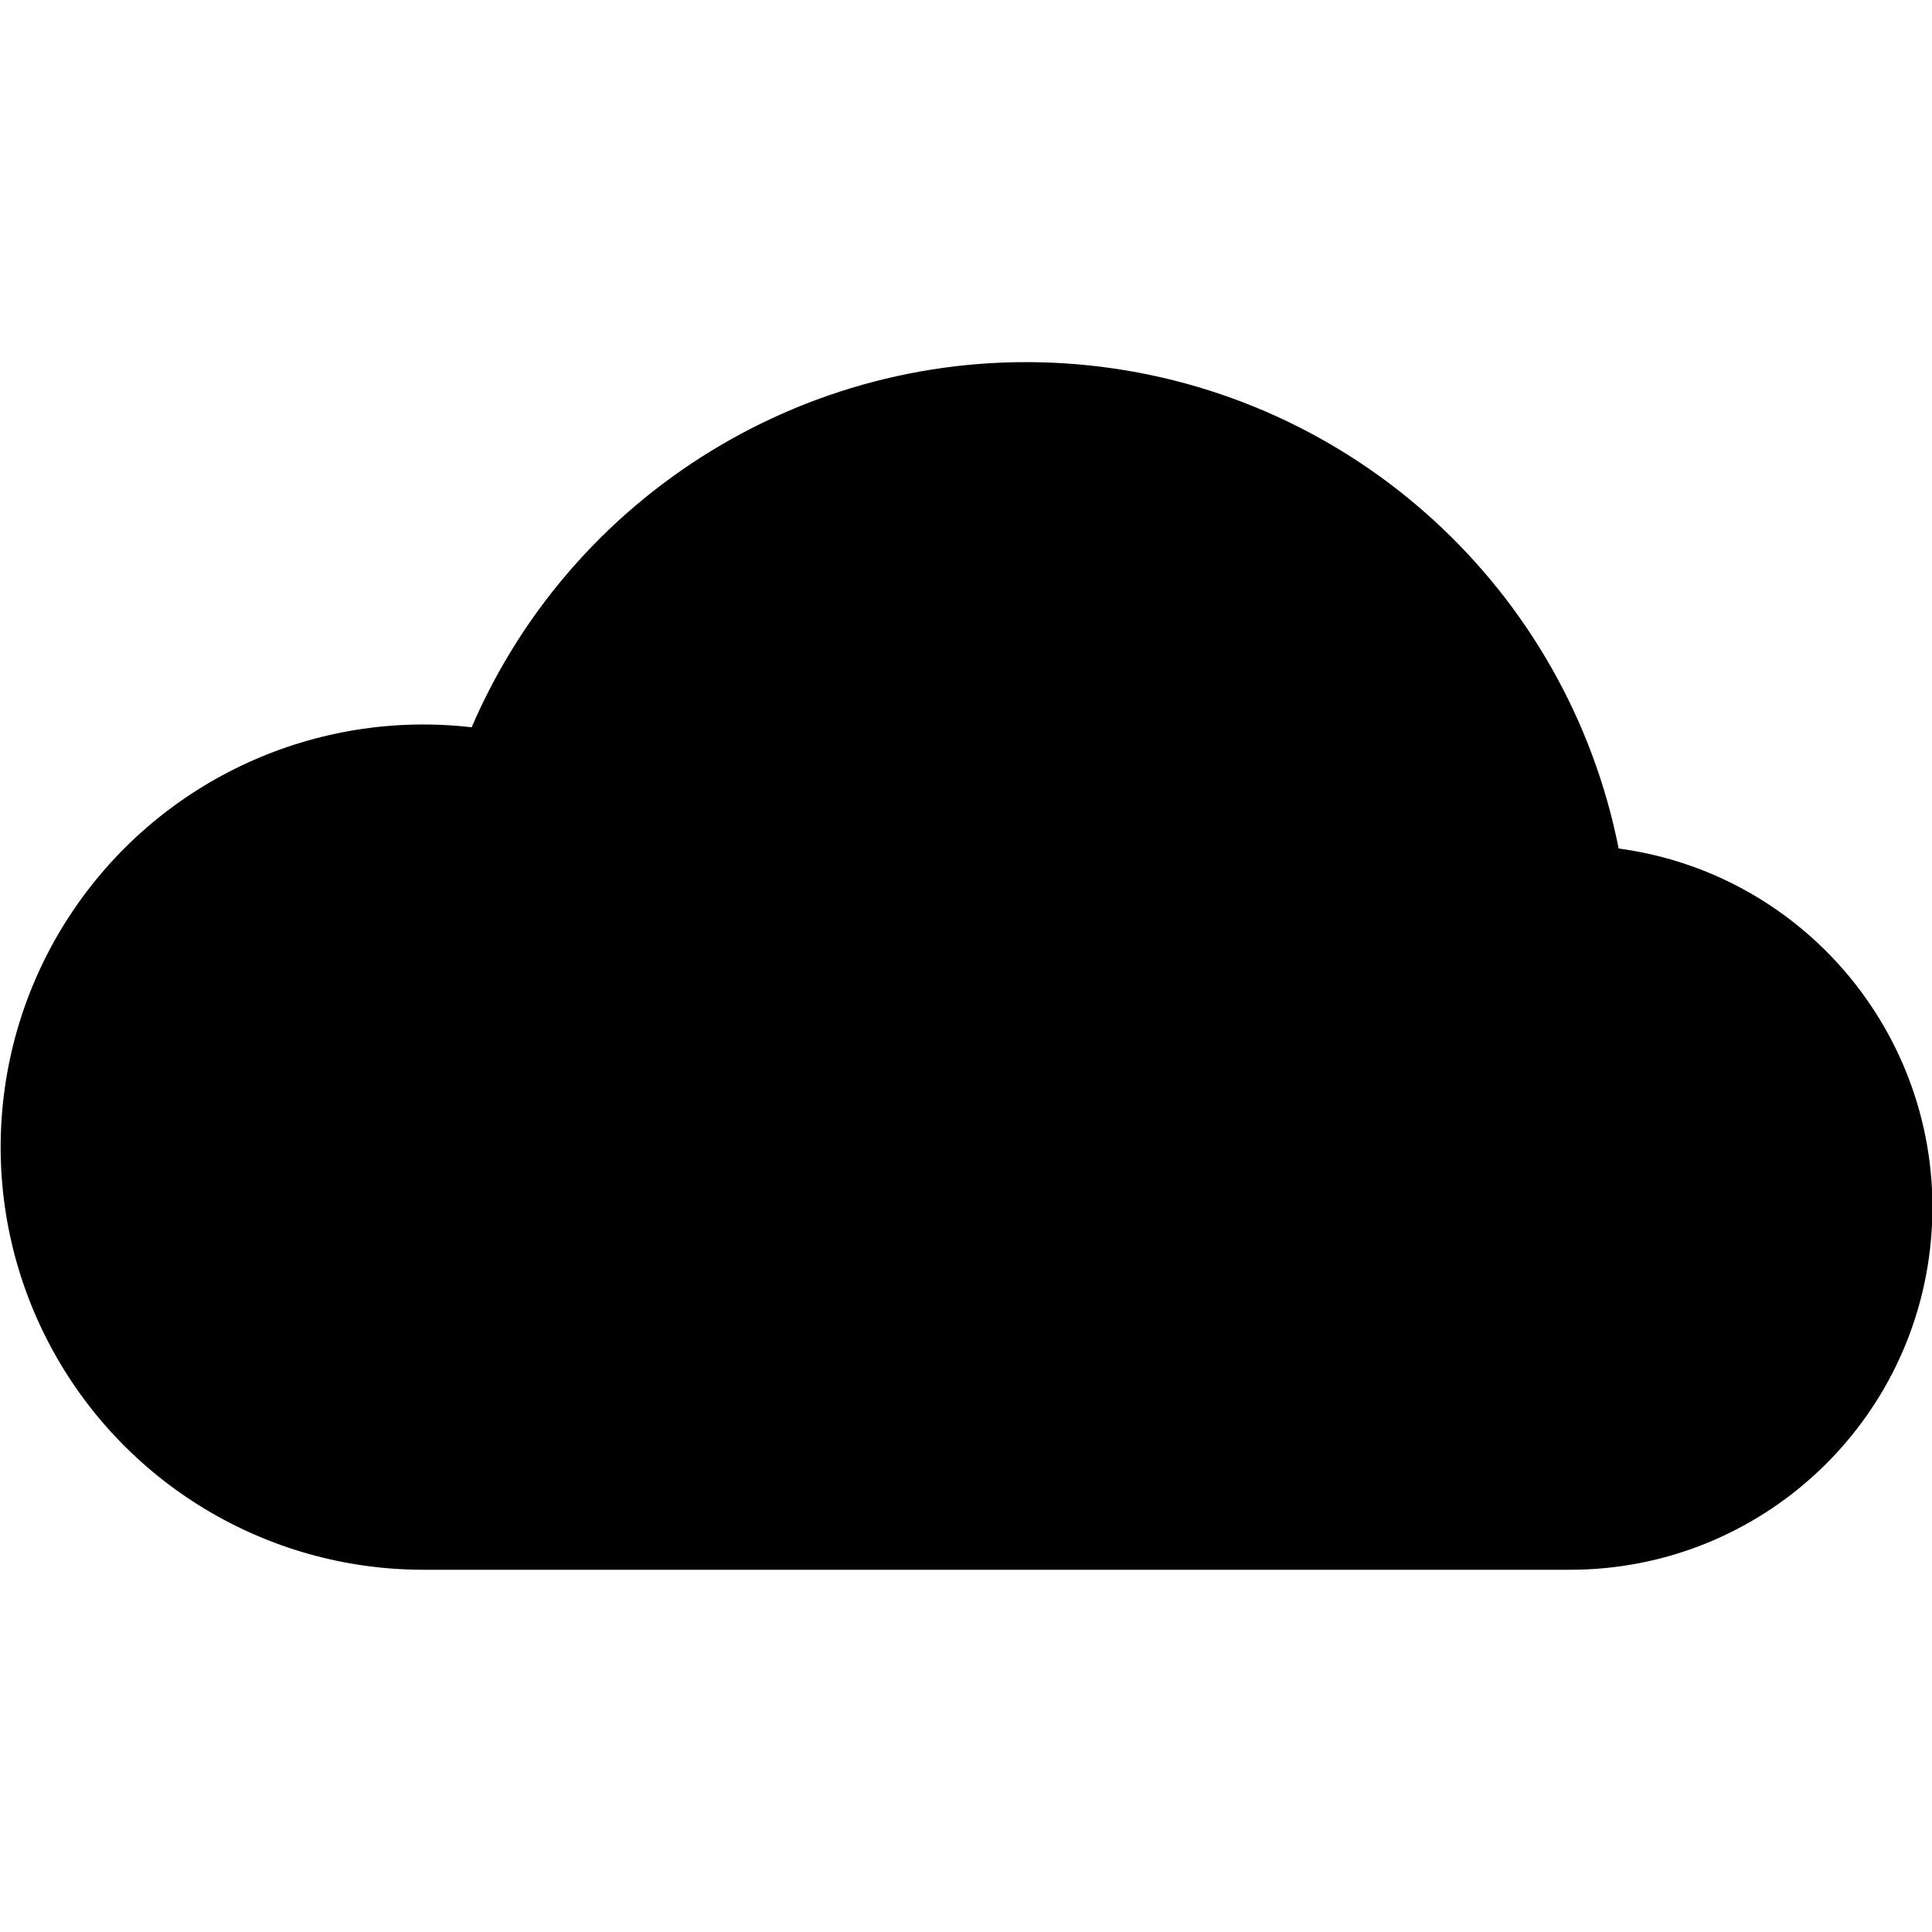
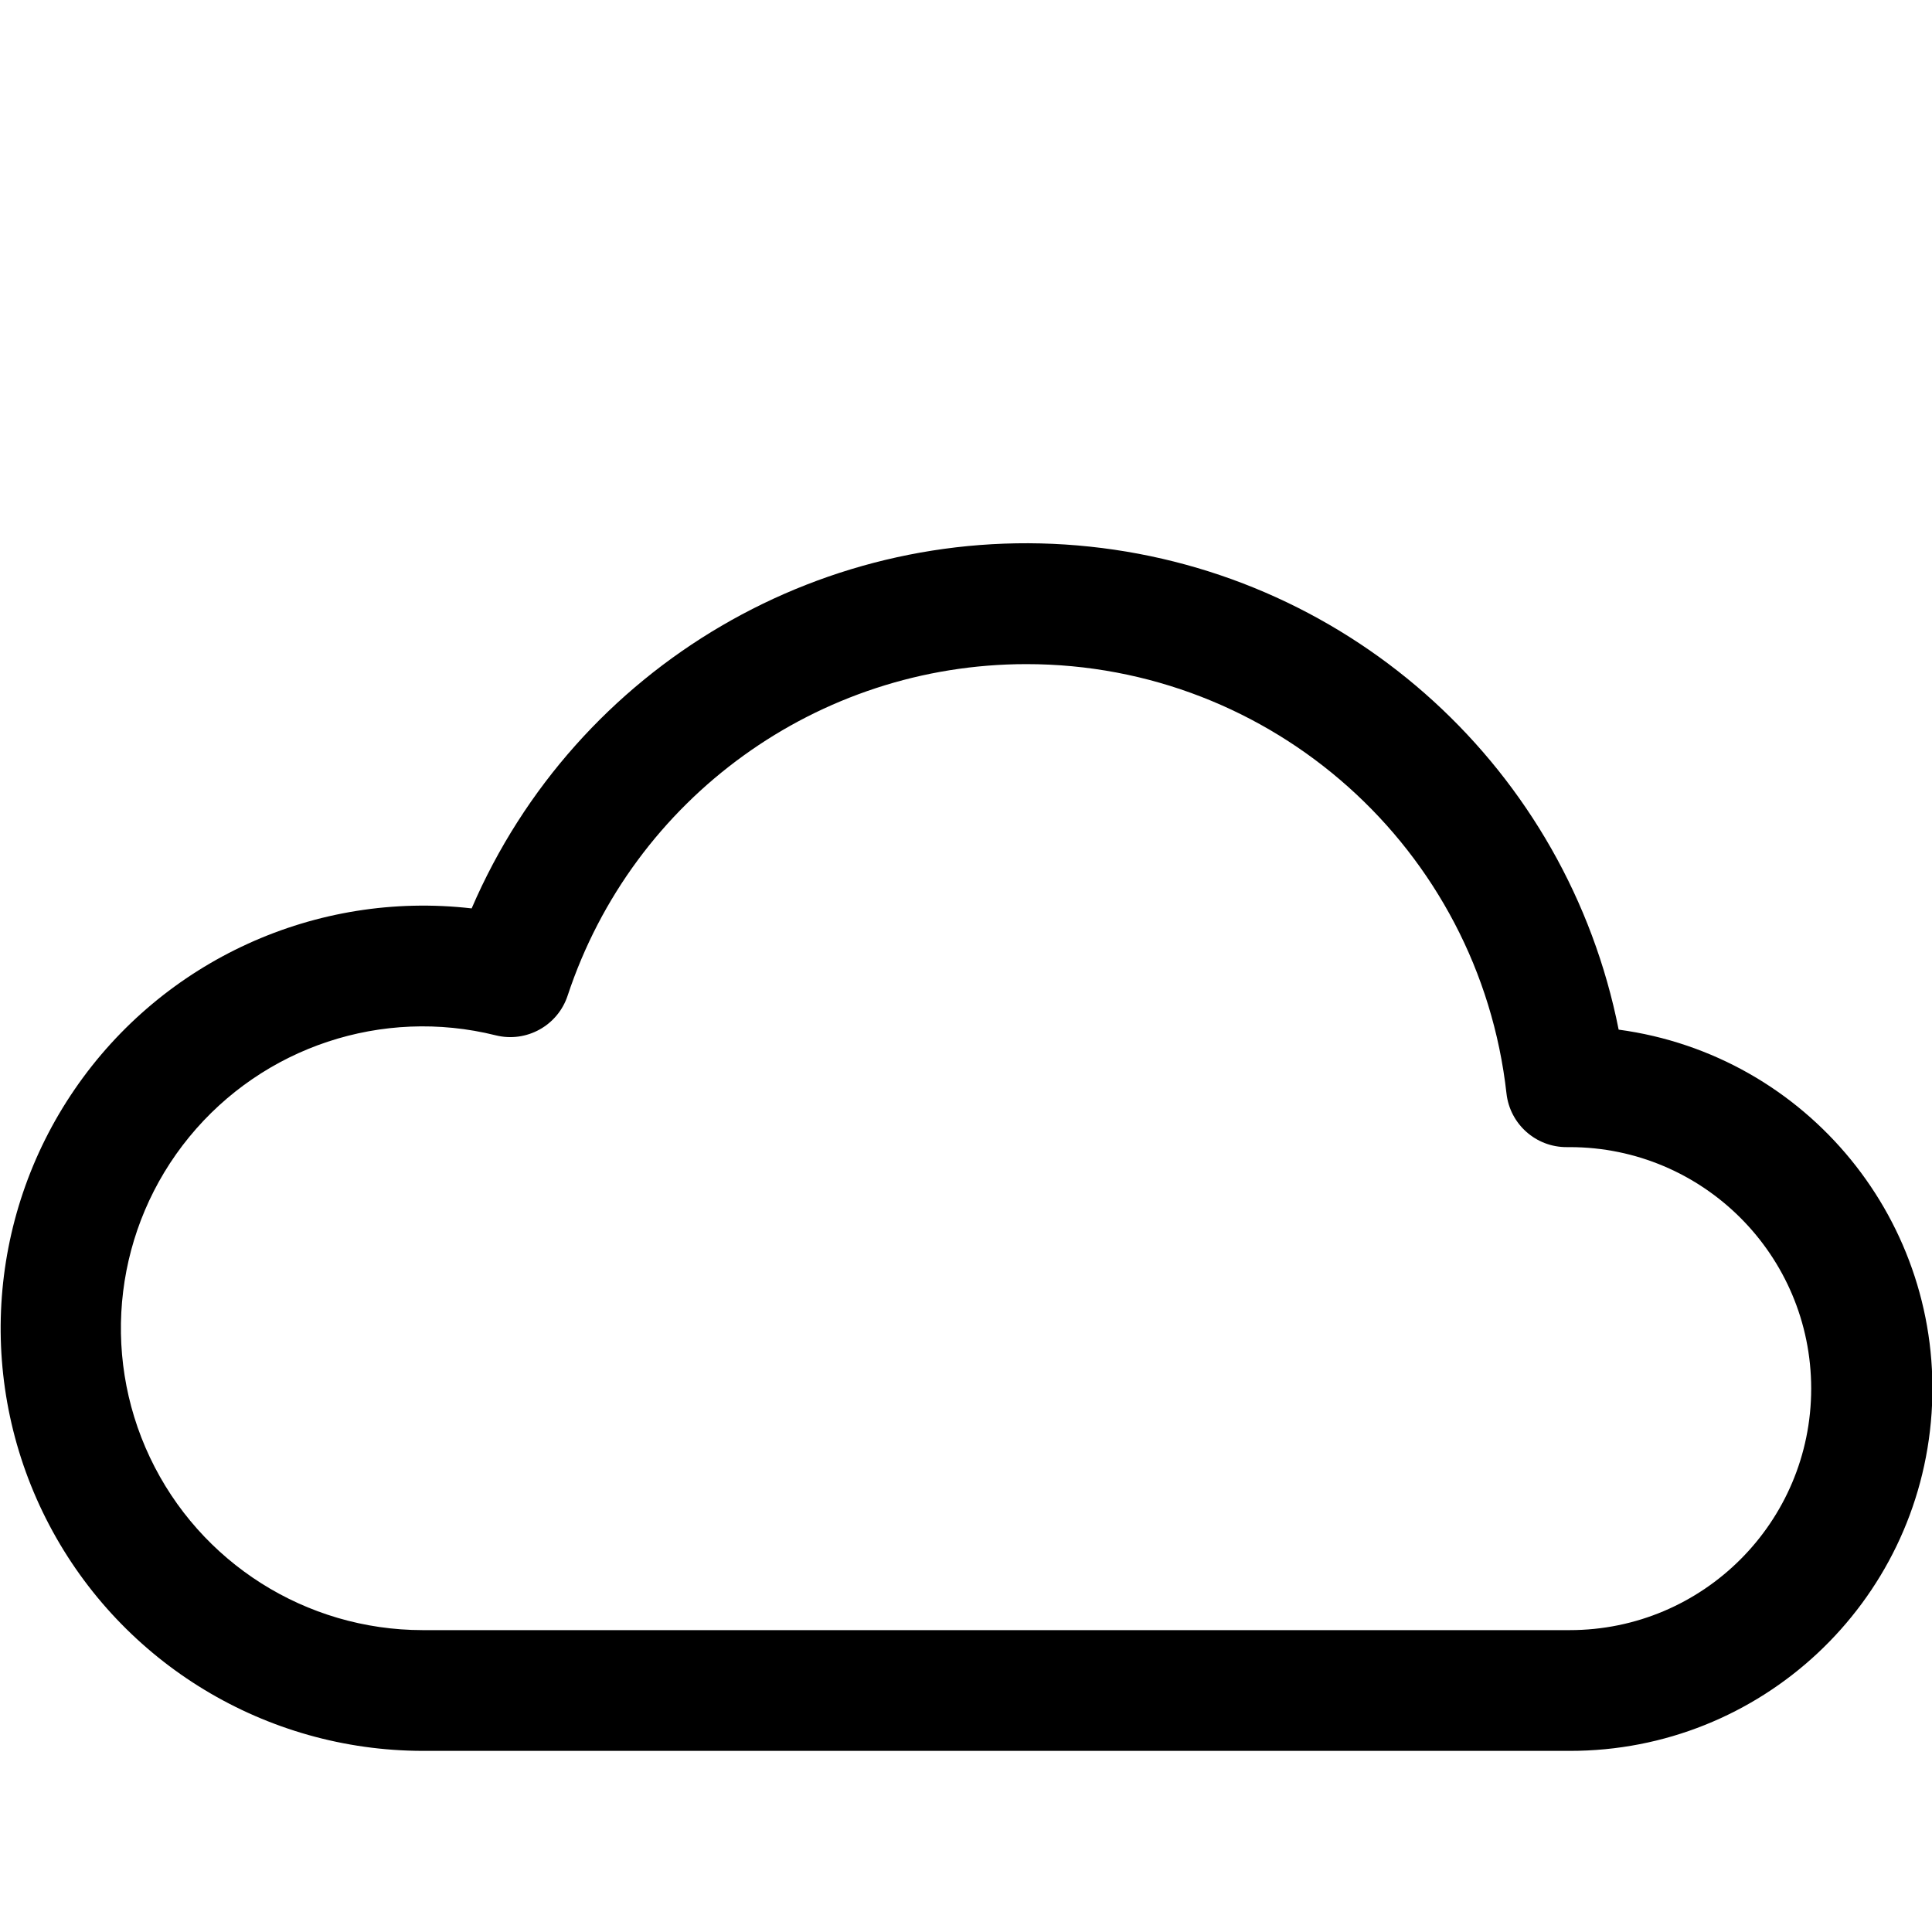
- <svg xmlns="http://www.w3.org/2000/svg" width="16" height="16" fill="currentColor" class="bi bi-cloudy-fill" viewBox="0 0 16 16">
-   <path d="M13.405 7.027a5.001 5.001 0 0 0-9.499-1.004A3.5 3.5 0 1 0 3.5 13H13a3 3 0 0 0 .405-5.973z" />
+ <svg xmlns="http://www.w3.org/2000/svg" width="16" height="16" fill="currentColor" class="bi bi-cloudy" viewBox="0 0 16 16">
+   <path d="M13.405 8.527a5.001 5.001 0 0 0-9.499-1.004A3.5 3.5 0 1 0 3.5 14.5H13a3 3 0 0 0 .405-5.973zM8.5 5.5a4 4 0 0 1 3.976 3.555.5.5 0 0 0 .5.445H13a2 2 0 0 1-.001 4H3.5a2.5 2.5 0 1 1 .605-4.926.5.5 0 0 0 .596-.329A4.002 4.002 0 0 1 8.5 5.5z" />
</svg>
